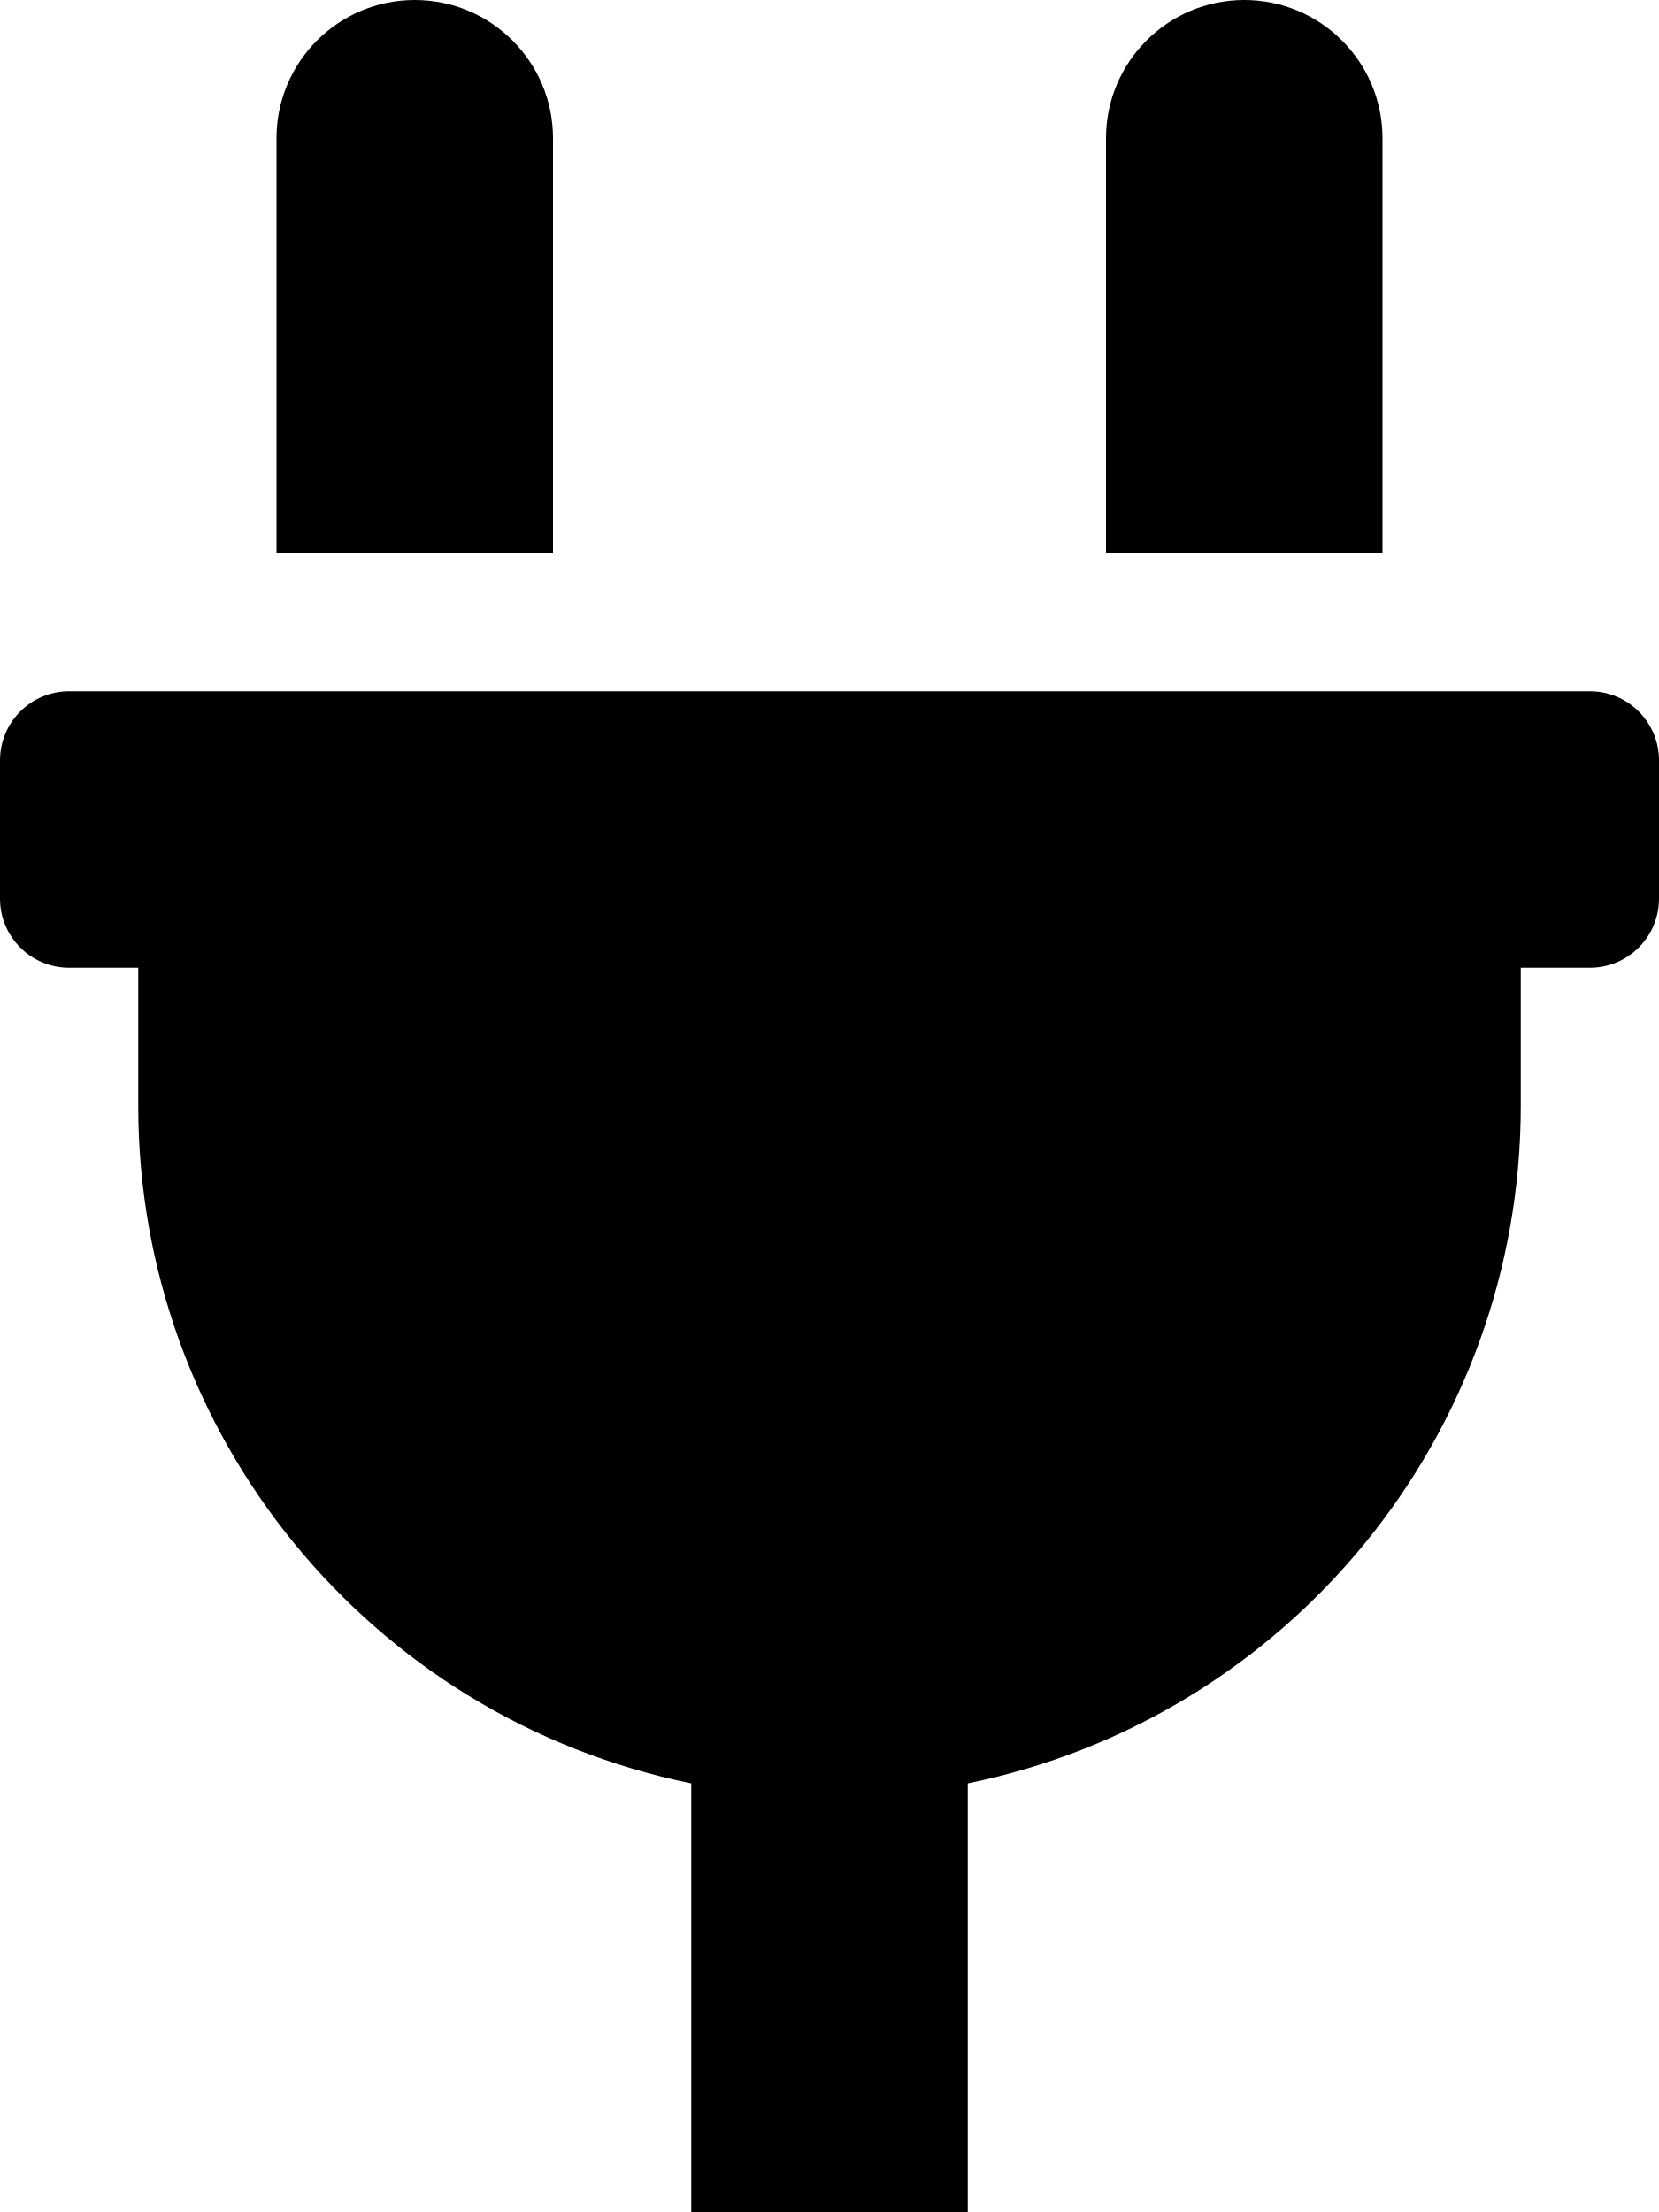
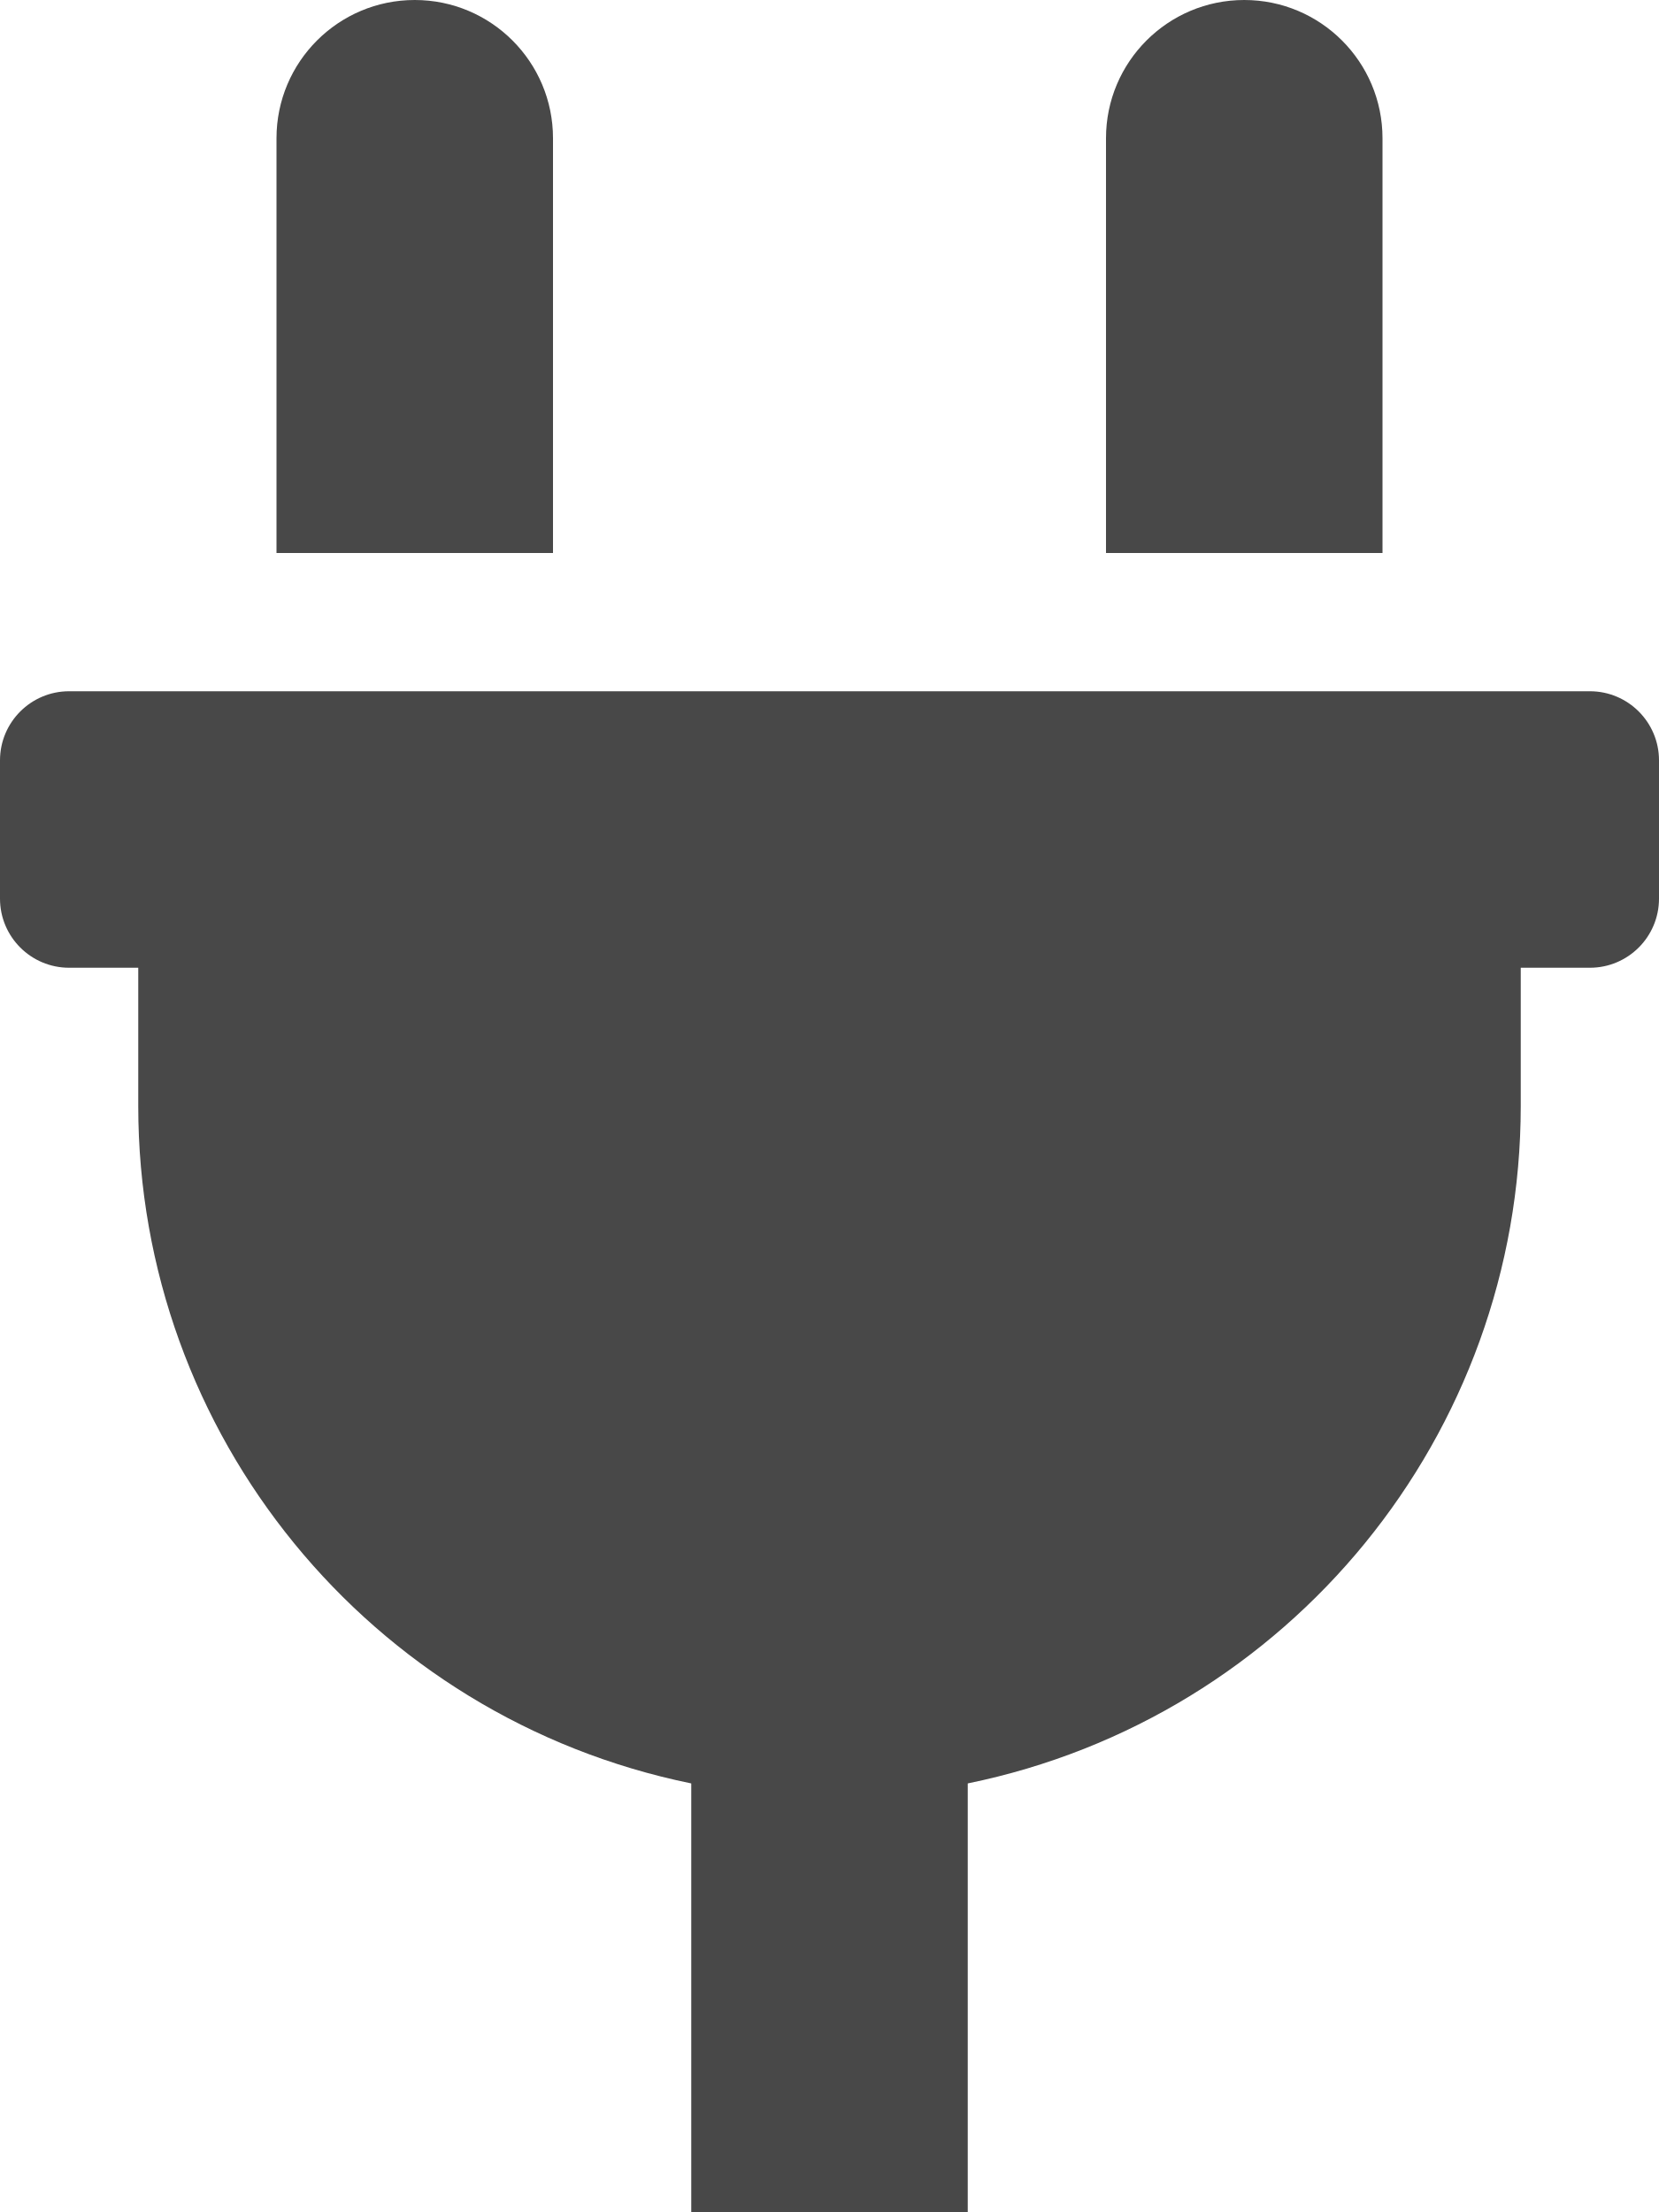
<svg xmlns="http://www.w3.org/2000/svg" aria-hidden="true" focusable="false" data-prefix="fas" data-icon="plug" class="svg-inline--fa fa-plug fa-w-12" role="img" viewBox="0 0 384 512">
-   <path fill="currentColor" d="M320,32a32,32,0,0,0-64,0v96h64Zm48,128H16A16,16,0,0,0,0,176v32a16,16,0,0,0,16,16H32v32A160.07,160.07,0,0,0,160,412.8V512h64V412.8A160.07,160.07,0,0,0,352,256V224h16a16,16,0,0,0,16-16V176A16,16,0,0,0,368,160ZM128,32a32,32,0,0,0-64,0v96h64Z" />
+   <path fill="#484848" d="M320,32a32,32,0,0,0-64,0v96h64Zm48,128H16A16,16,0,0,0,0,176v32a16,16,0,0,0,16,16H32v32A160.07,160.07,0,0,0,160,412.8V512h64V412.8A160.07,160.07,0,0,0,352,256V224h16a16,16,0,0,0,16-16V176A16,16,0,0,0,368,160ZM128,32a32,32,0,0,0-64,0v96h64Z" />
</svg>
